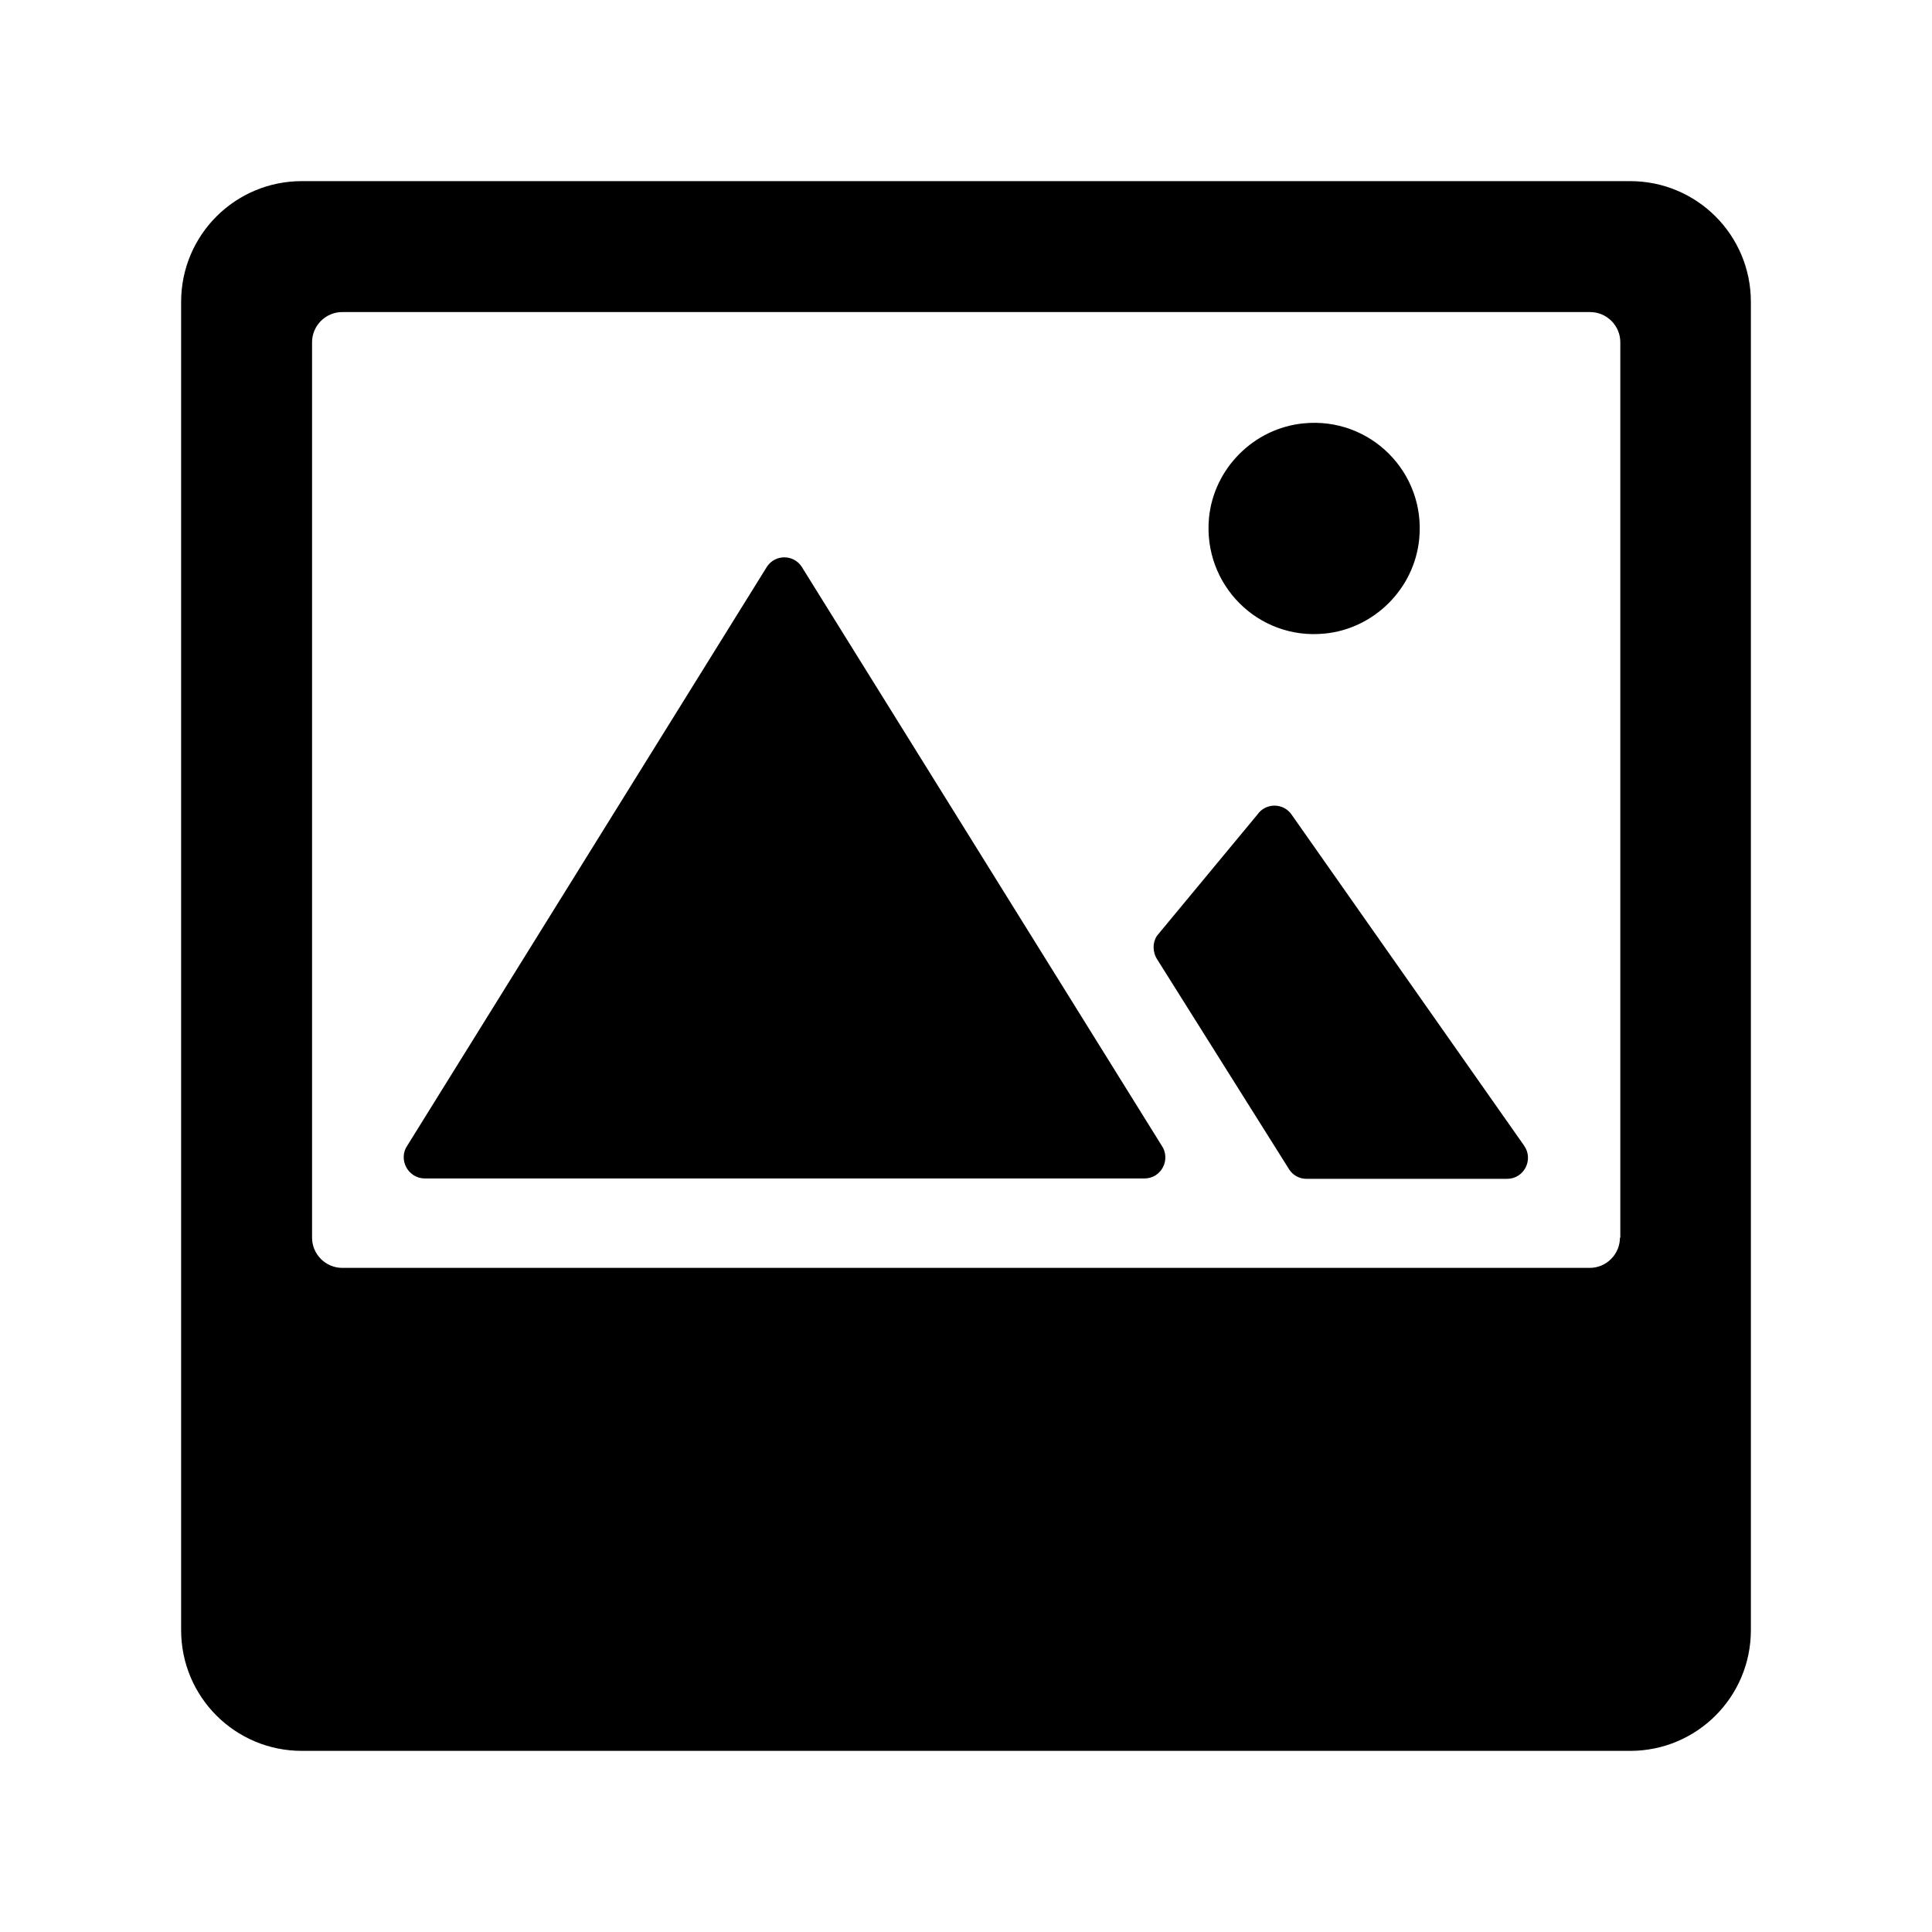
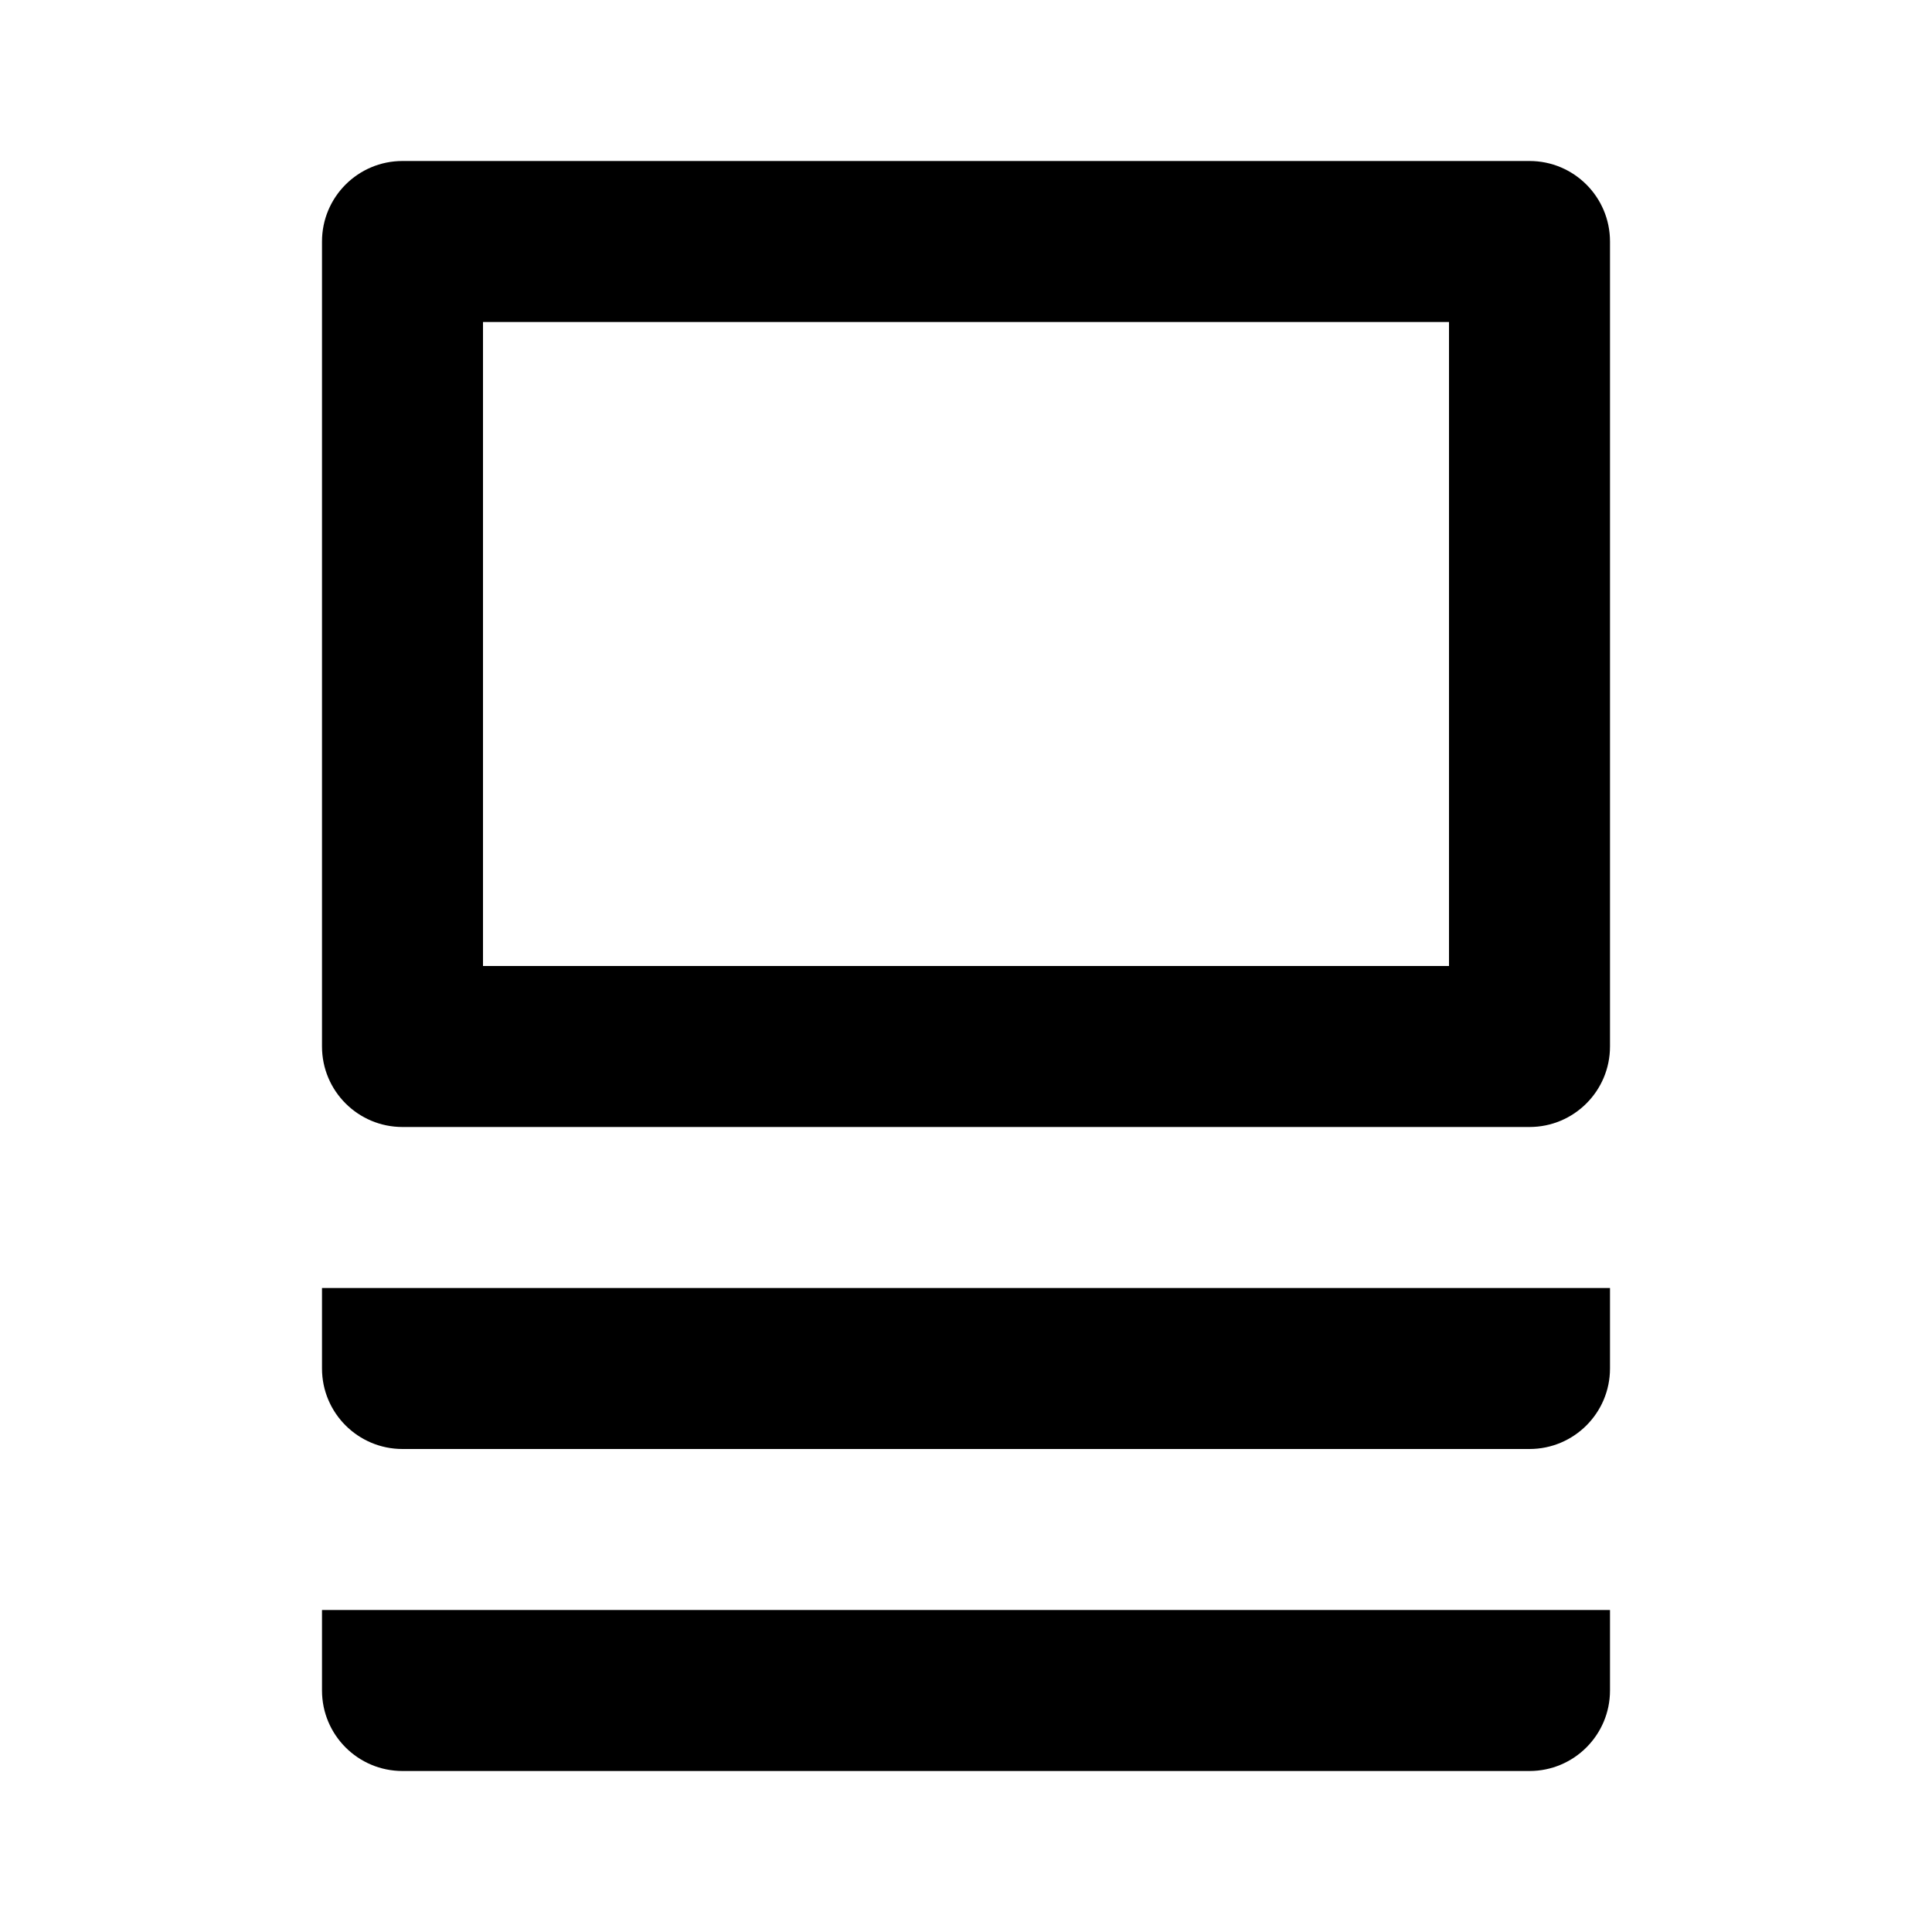
- <svg xmlns="http://www.w3.org/2000/svg" aria-hidden="true" focusable="false" role="img" class="iconify iconify--ion" width="30px" height="30px" preserveAspectRatio="xMidYMid meet" viewBox="0 0 512 512" style="transform: rotate(360deg);">
-   <path d="M112.6 312.3h190.7c4.5 0 7.1-5.1 4.5-8.8l-95.4-153.4c-2.2-3.2-6.9-3.2-9.1 0L108 303.5c-2.6 3.7.1 8.8 4.6 8.8z" fill="#000000" />
-   <path d="M306.7 254.3l35 55.7c1 1.5 2.7 2.4 4.5 2.4h53.2c4.5 0 7.1-5.1 4.5-8.8l-61.6-87.7c-2.2-3.2-6.9-3.2-9.1 0L306.6 248c-1.2 1.8-1.2 4.3.1 6.3z" fill="#000000" />
-   <path d="M351.1 167.9c13.1-1.3 23.7-11.9 25-25 1.8-17.7-13-32.5-30.7-30.7-13.1 1.3-23.7 11.9-25 25-1.7 17.7 13 32.5 30.7 30.7z" fill="#000000" />
-   <path d="M432 48H80c-17.7 0-32 14.3-32 32v352c0 17.7 14.3 32 32 32h352c17.7 0 32-14.3 32-32V80c0-17.7-14.3-32-32-32zm-2.7 280c0 4.4-3.6 8-8 8H90.7c-4.4 0-8-3.6-8-8V90.7c0-4.4 3.6-8 8-8h330.7c4.4 0 8 3.6 8 8V328z" fill="#000000" />
+ <svg xmlns="http://www.w3.org/2000/svg" version="1.1" width="24" height="24" viewBox="0 0 24 24">
+   <path d="M5,2H19A1,1 0 0,1 20,3V13A1,1 0 0,1 19,14H5A1,1 0 0,1 4,13V3A1,1 0 0,1 5,2M6,4V12H18V4H6M20,17A1,1 0 0,1 19,18H5A1,1 0 0,1 4,17V16H20V17M20,21A1,1 0 0,1 19,22H5A1,1 0 0,1 4,21V20H20V21Z" />
</svg>
